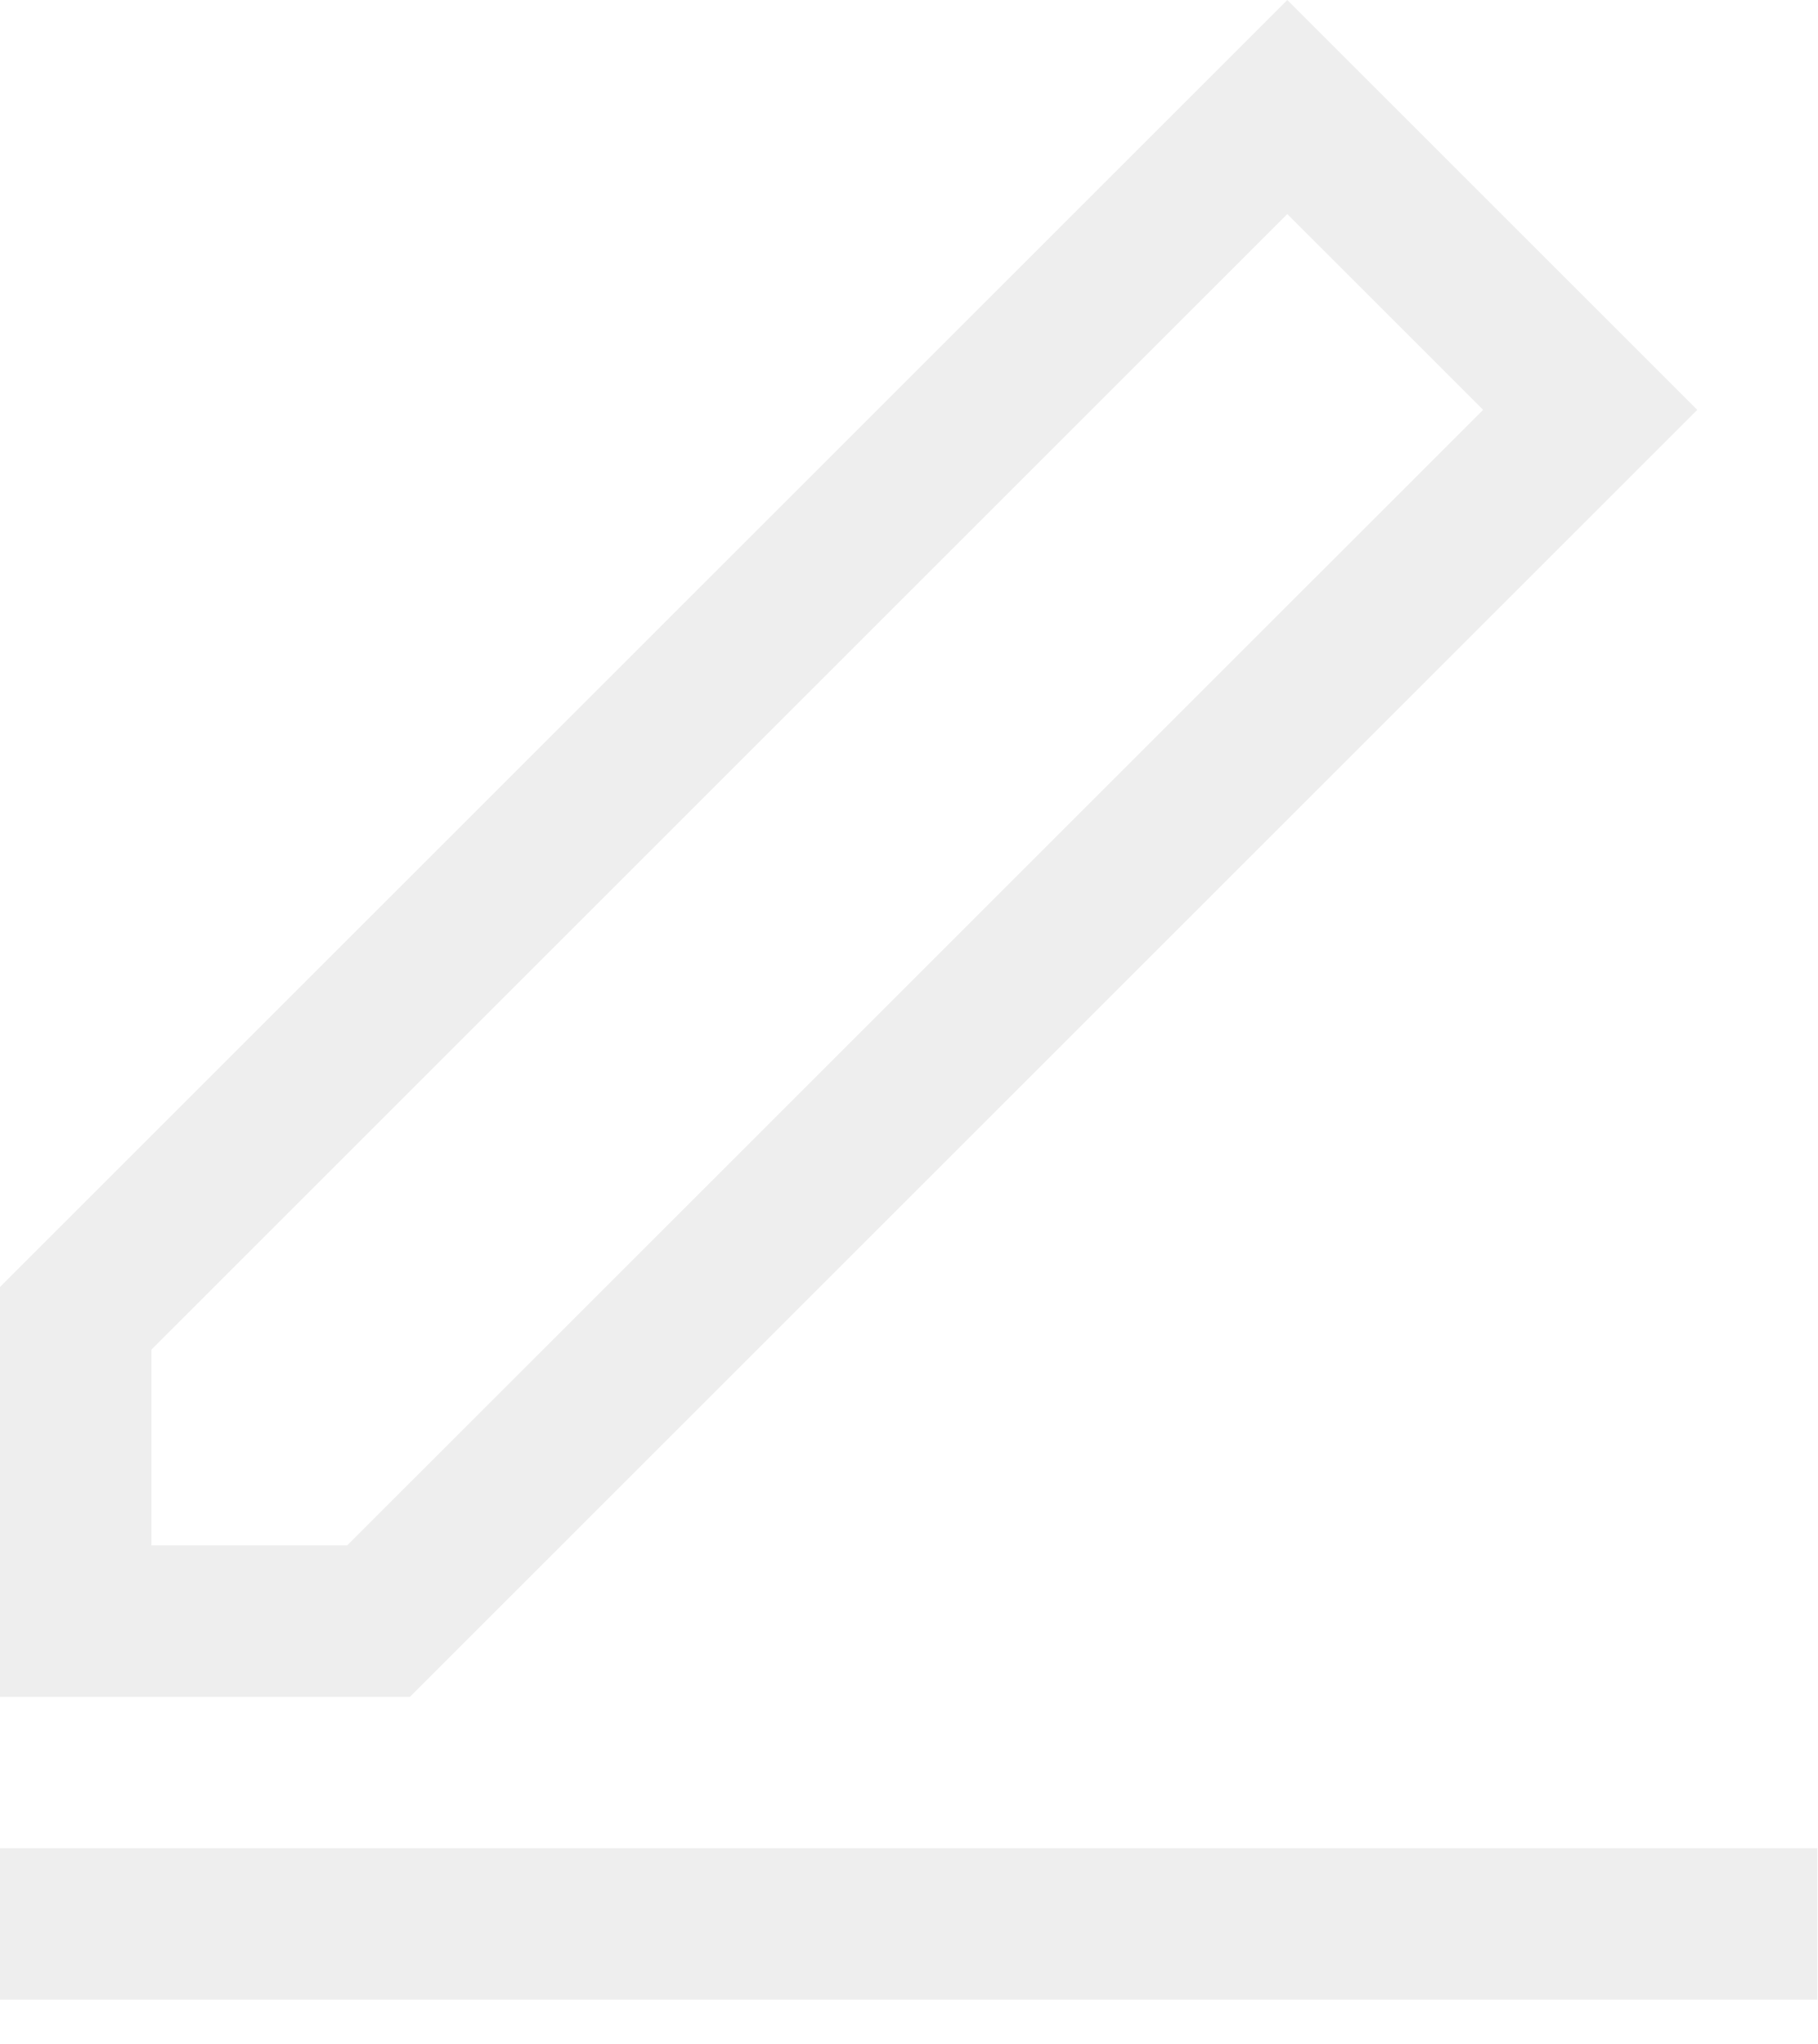
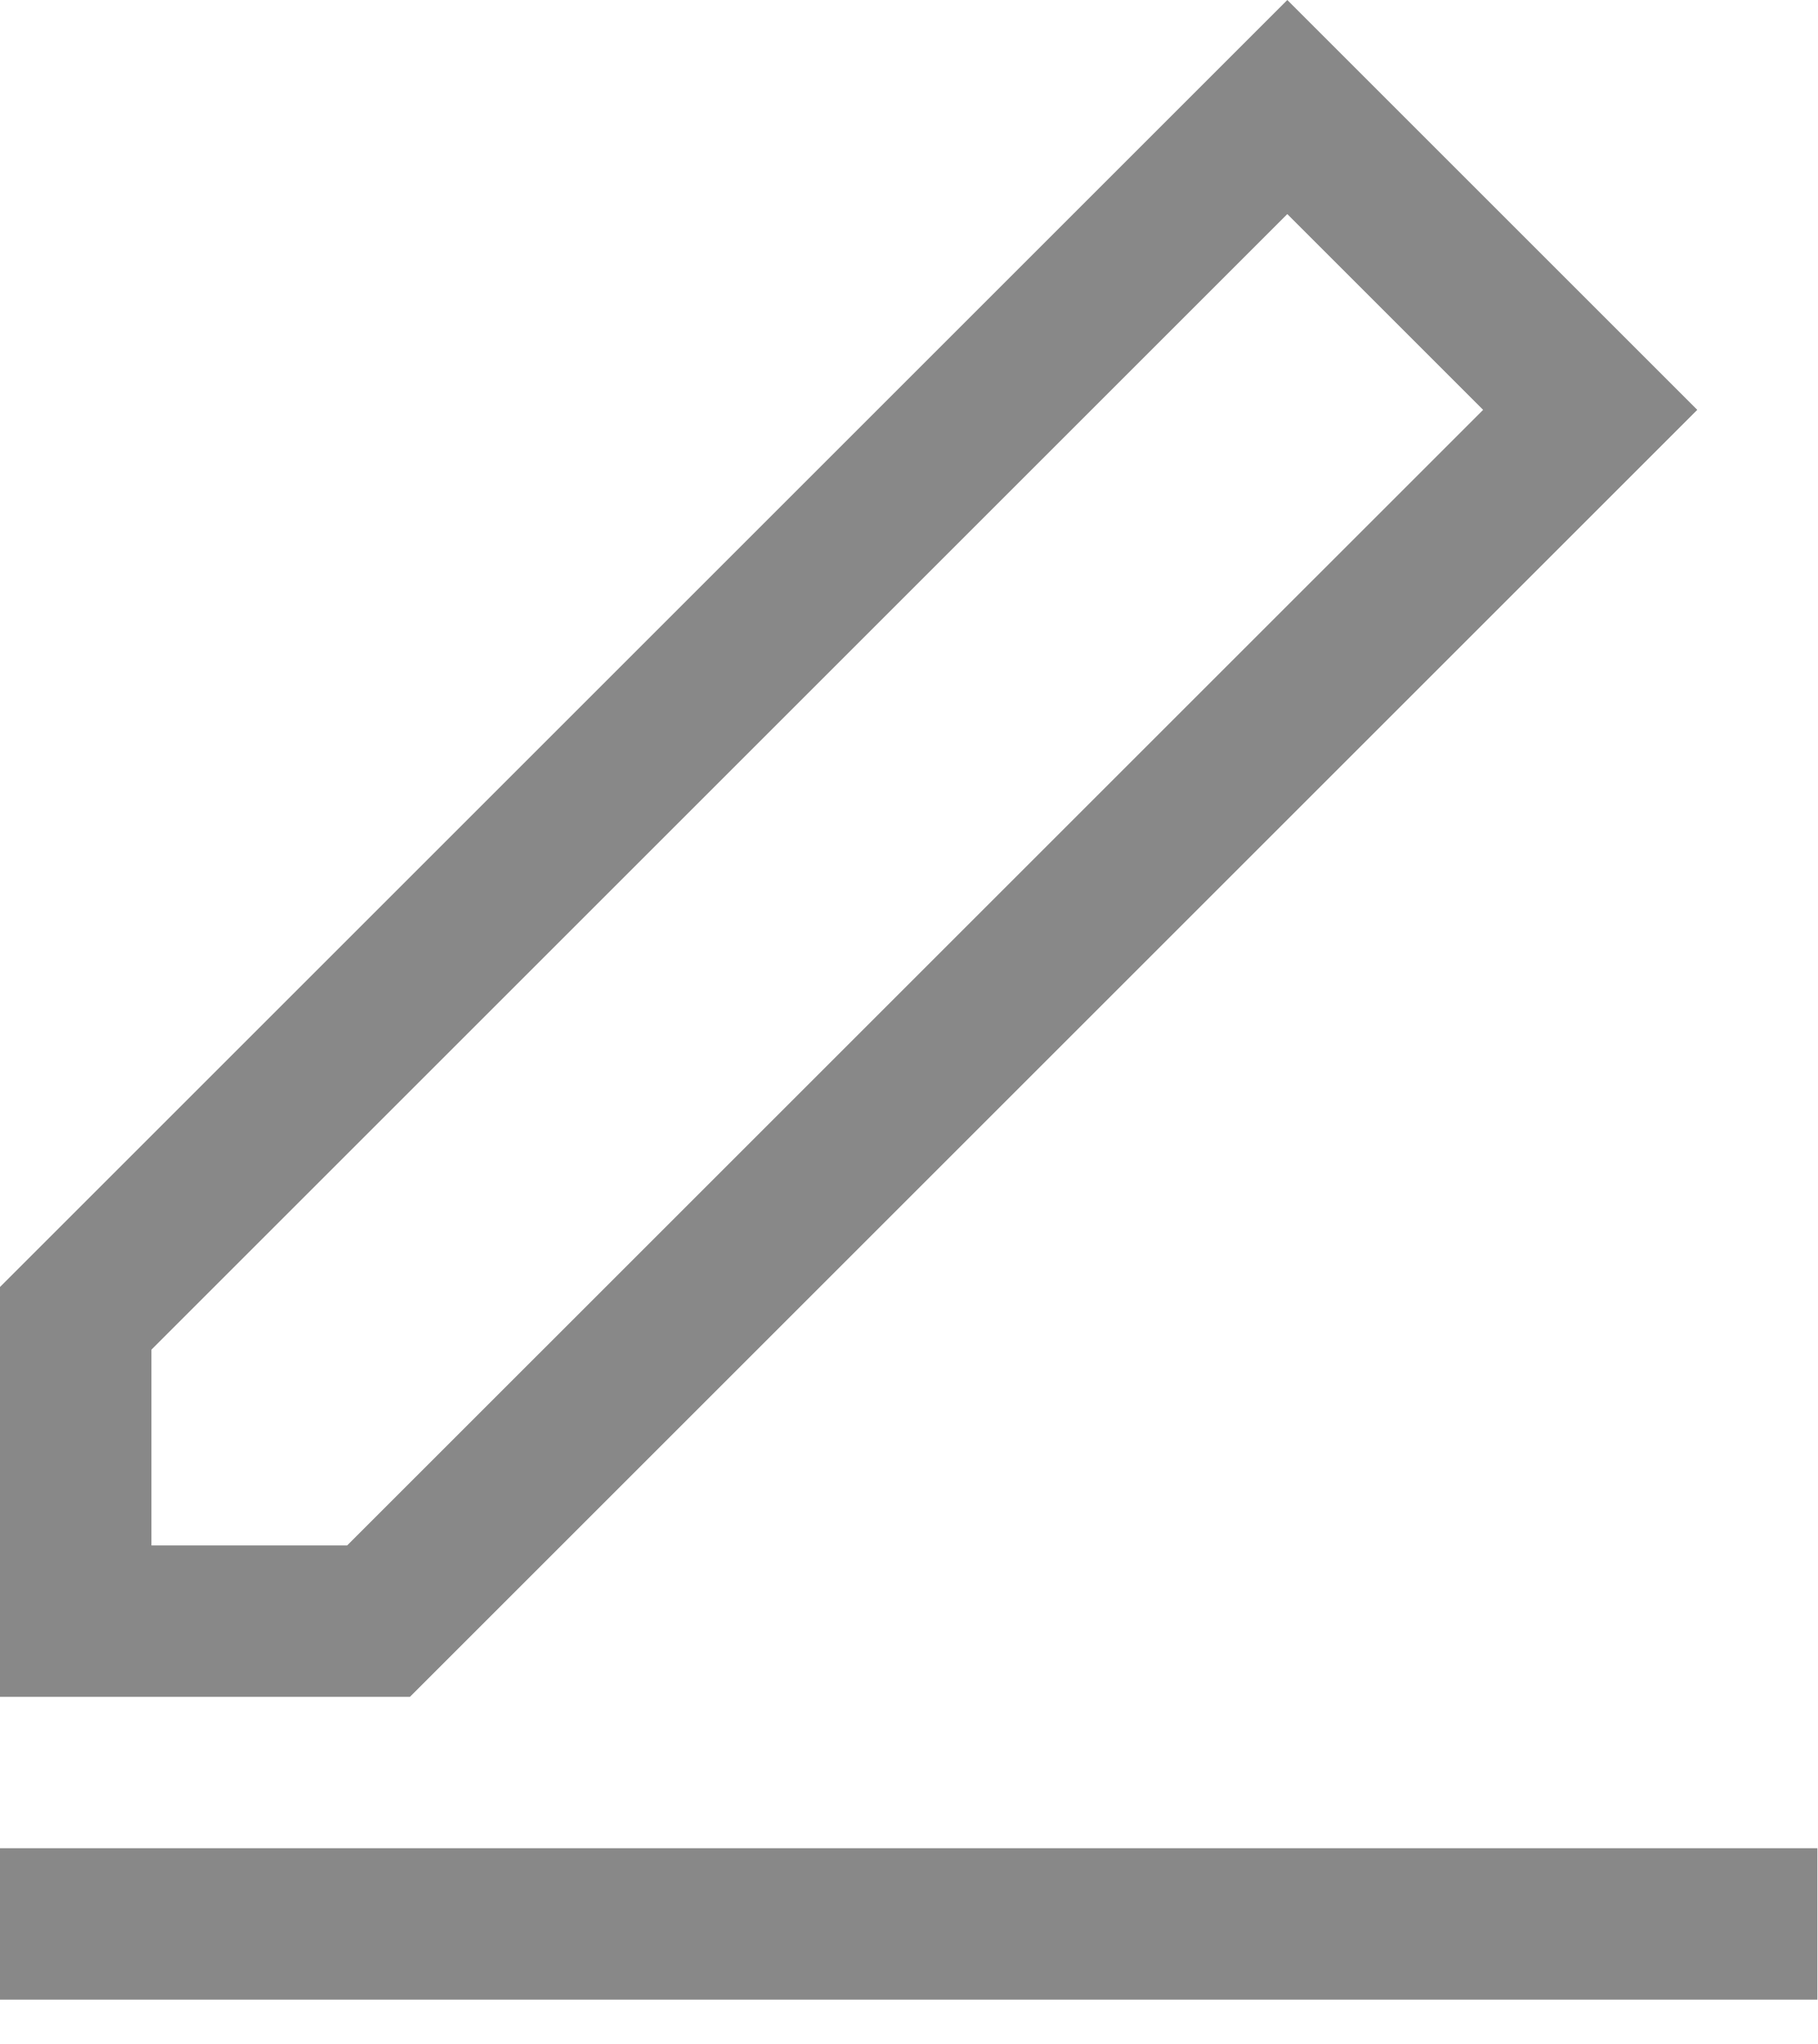
<svg xmlns="http://www.w3.org/2000/svg" width="24" height="27" viewBox="0 0 24 27">
-   <g class="toolbar-icon-svg" fill="#EEE" fill-rule="evenodd">
+   <g class="toolbar-icon-svg" fill="#888" fill-rule="evenodd">
    <polygon points="0 26.414 24 26.414 24 24.414 0 24.414" />
    <path d="M17,0 L0,17 L0,22.414 L5.414,22.414 L22.414,5.414 L17,0 Z M2,17.828 L17,2.828 L19.586,5.414 L4.585,20.414 L2,20.414 L2,17.828 Z">
        </path>
  </g>
</svg>
